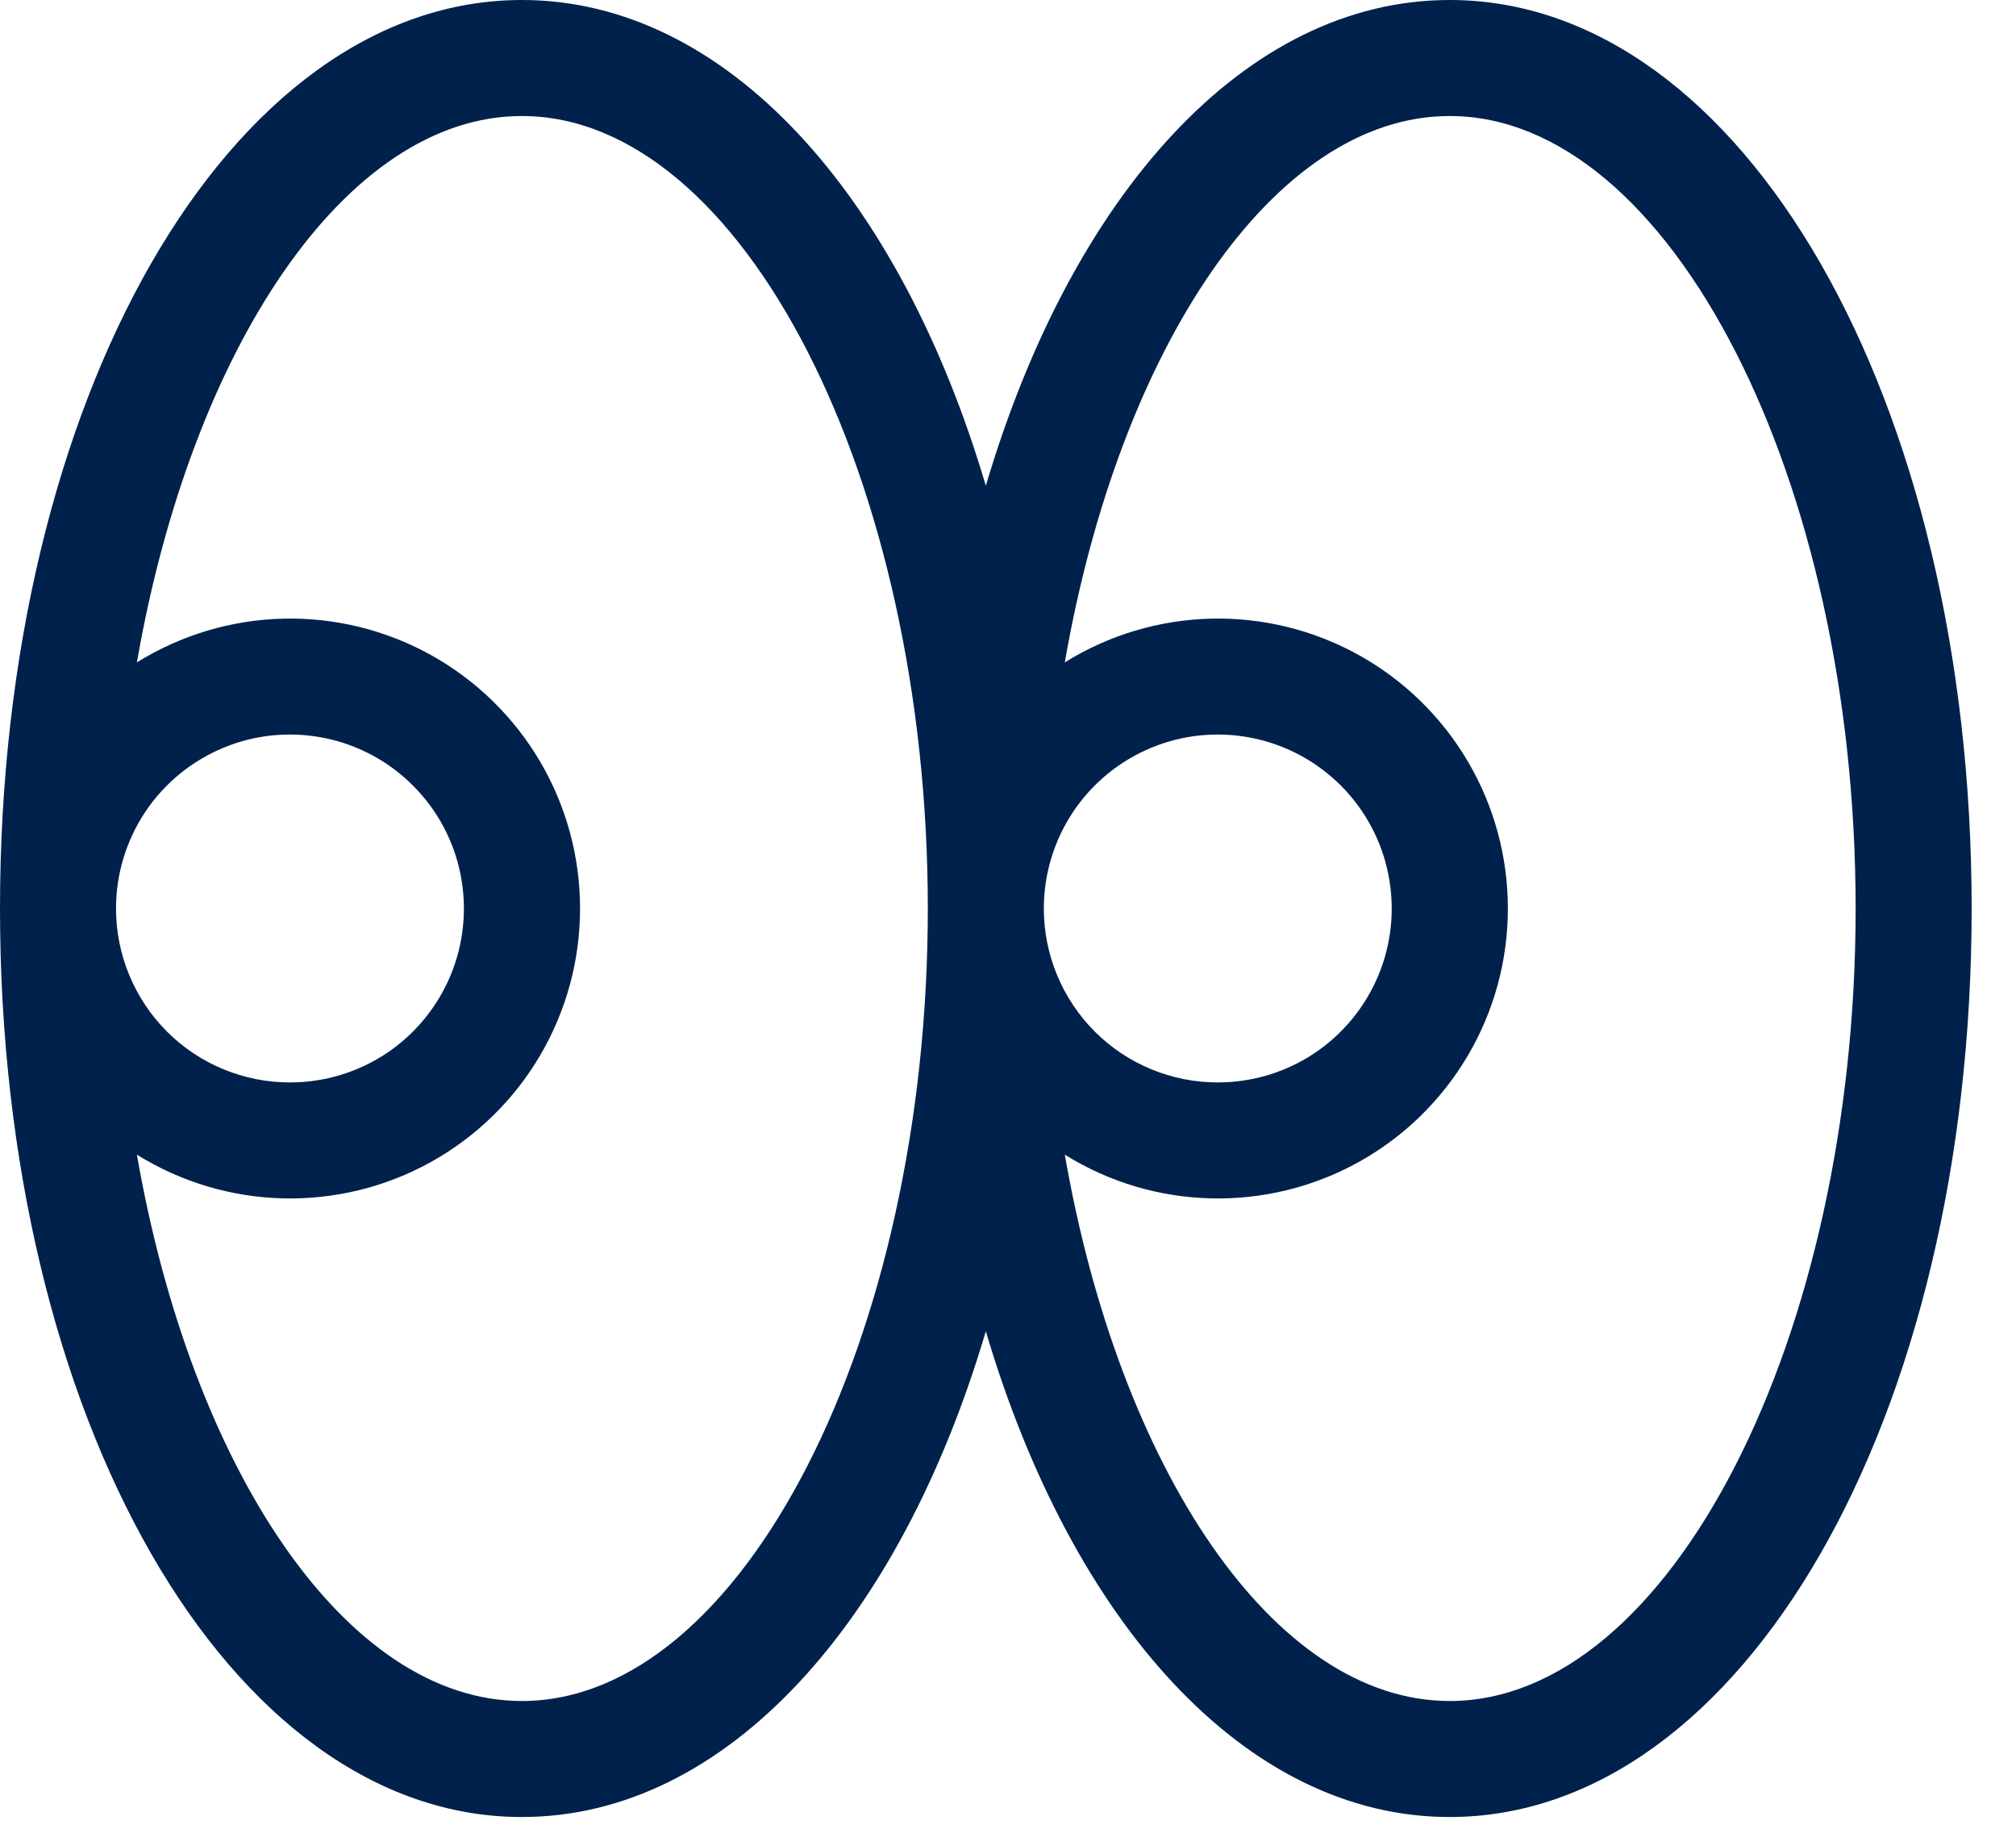
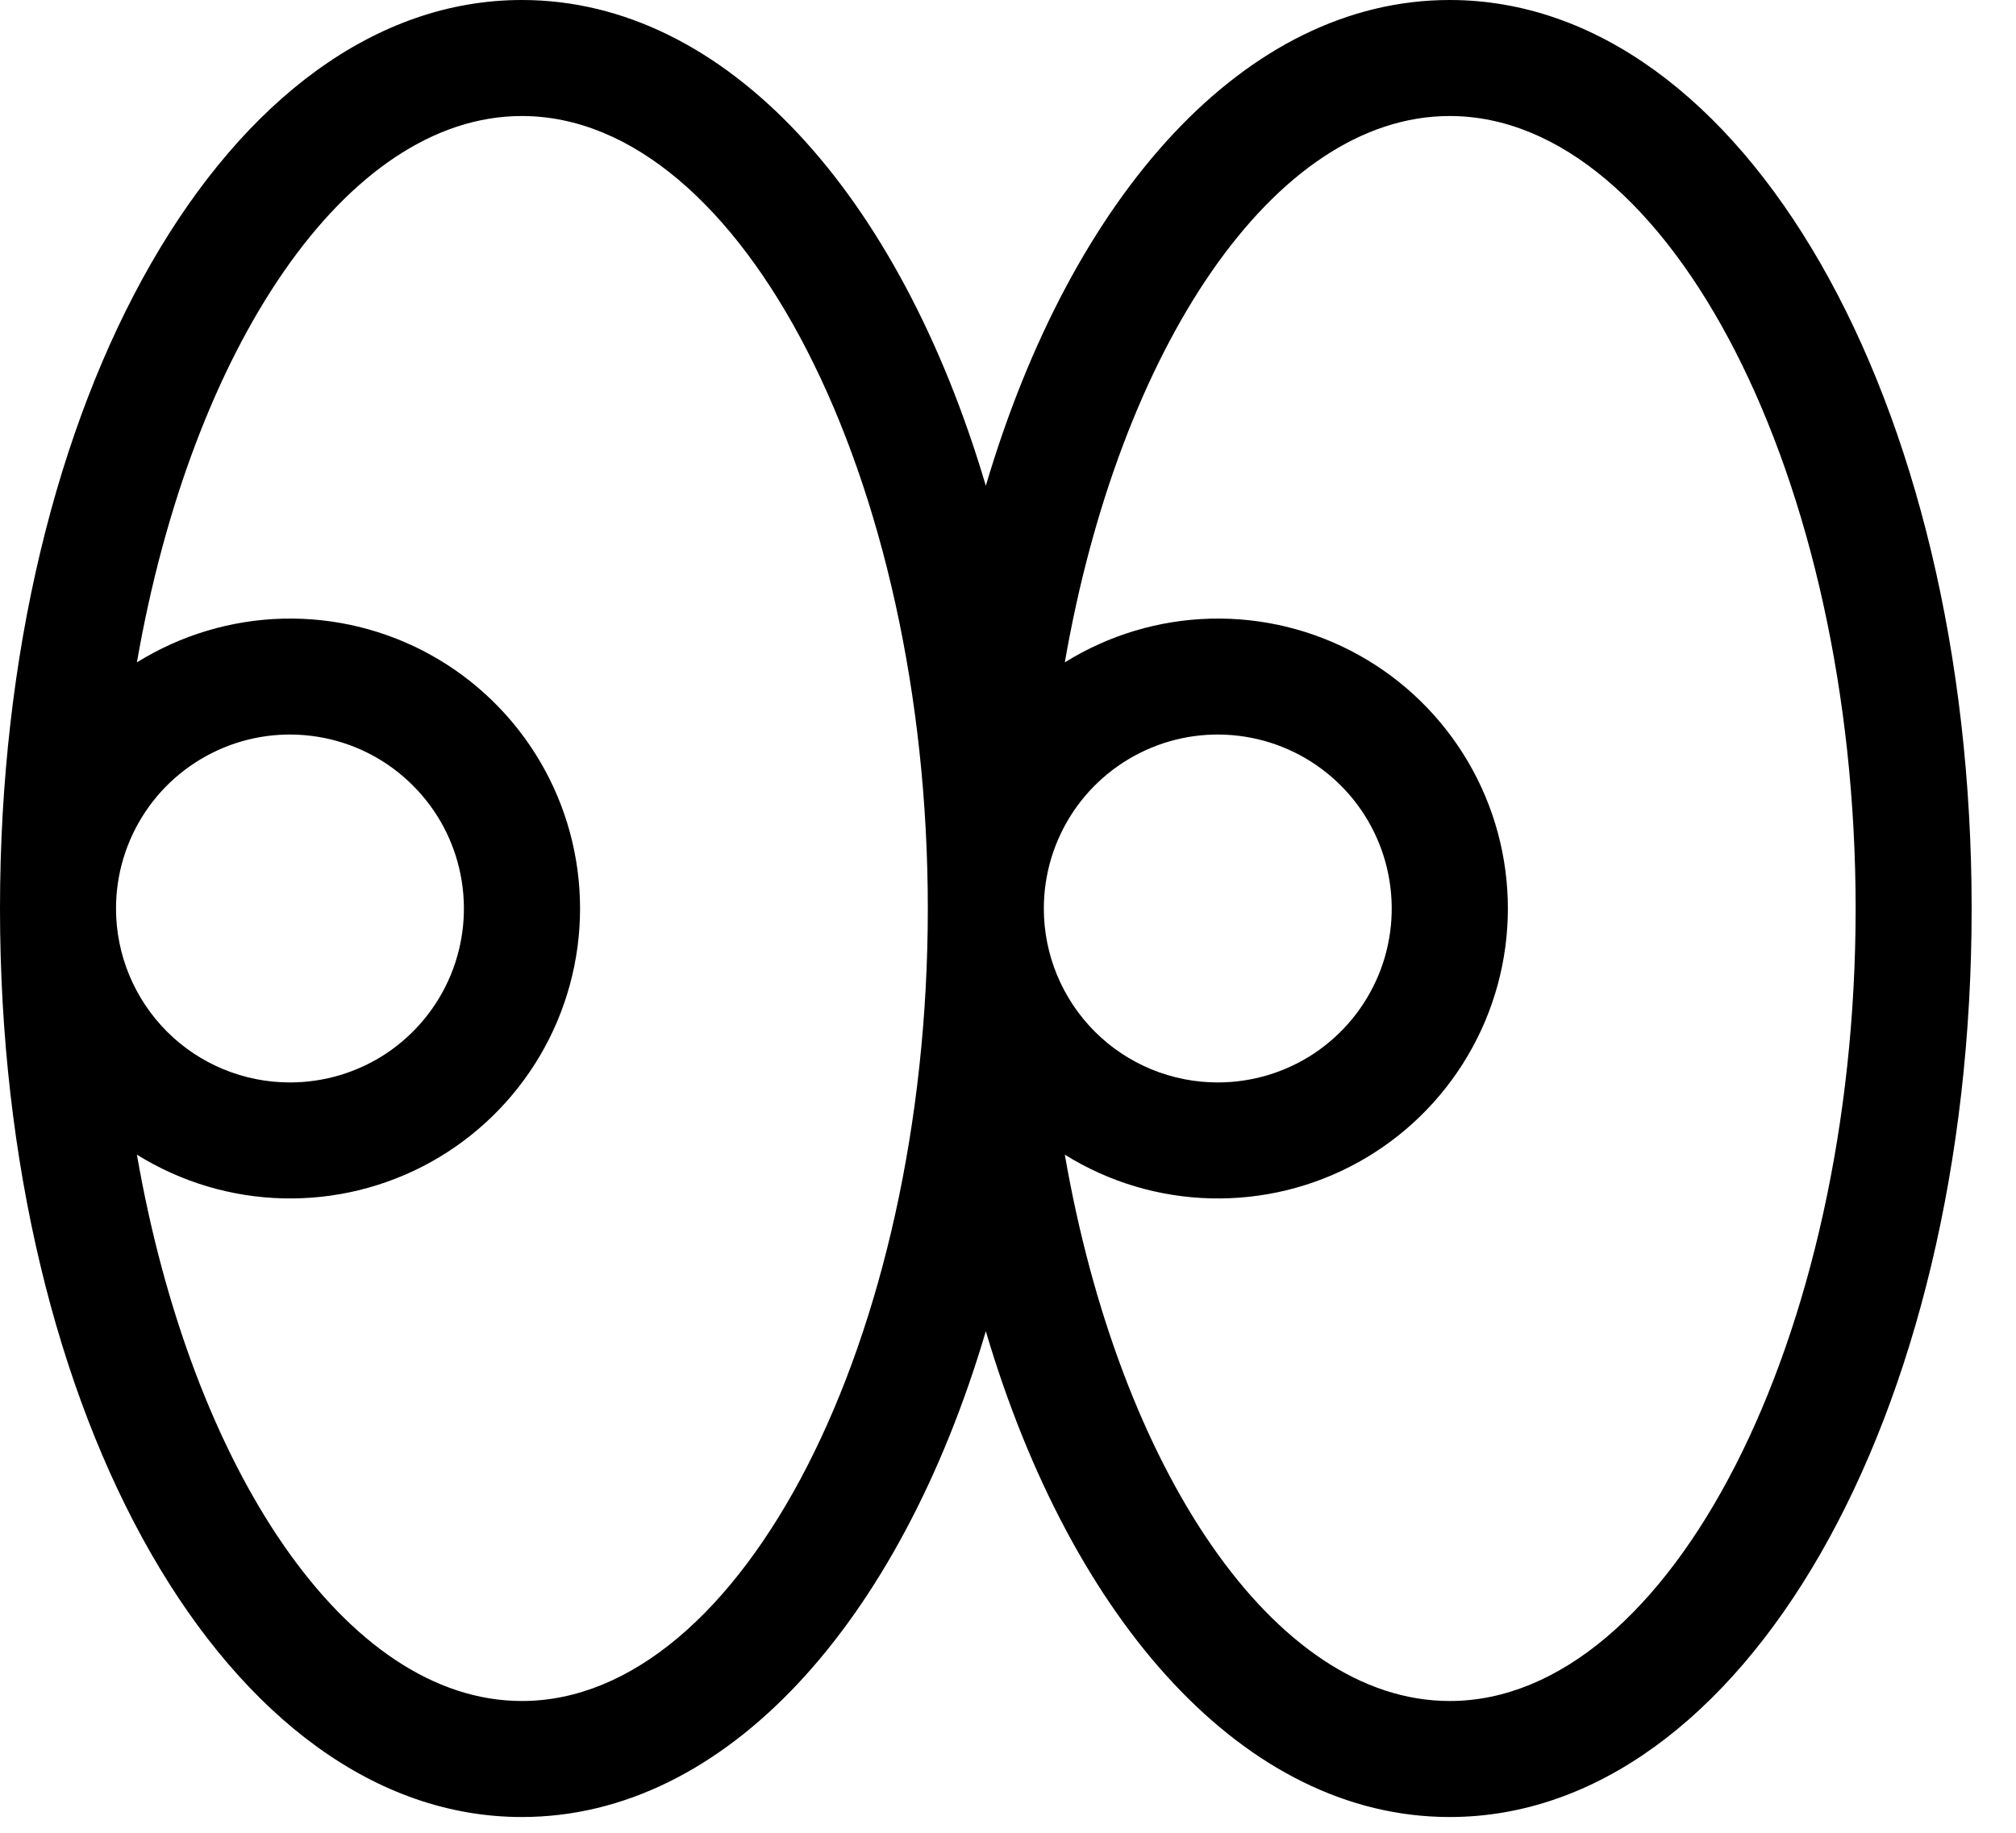
<svg xmlns="http://www.w3.org/2000/svg" width="22" height="20" viewBox="0 0 22 20" fill="none">
-   <path d="M15.82 0C13.59 0 11.697 2.125 10.758 5.301C9.819 2.125 7.926 0 5.695 0C2.502 0 0 4.355 0 9.914C0 15.473 2.502 19.828 5.695 19.828C7.926 19.828 9.819 17.703 10.758 14.527C11.697 17.703 13.59 19.828 15.82 19.828C19.014 19.828 21.516 15.473 21.516 9.914C21.516 4.355 19.014 0 15.82 0ZM5.695 18.562C3.772 18.562 2.089 16.021 1.494 12.6C1.974 12.899 2.524 13.063 3.088 13.077C3.652 13.091 4.21 12.954 4.703 12.68C5.196 12.406 5.607 12.005 5.893 11.519C6.18 11.032 6.33 10.478 6.33 9.914C6.33 9.35 6.18 8.796 5.893 8.309C5.607 7.823 5.196 7.422 4.703 7.148C4.21 6.874 3.652 6.737 3.088 6.751C2.524 6.765 1.974 6.93 1.494 7.228C2.089 3.807 3.772 1.266 5.695 1.266C8.097 1.266 10.125 5.226 10.125 9.914C10.125 14.602 8.097 18.562 5.695 18.562ZM1.266 9.914C1.266 9.539 1.377 9.172 1.586 8.859C1.794 8.547 2.091 8.304 2.438 8.16C2.784 8.016 3.166 7.979 3.534 8.052C3.903 8.125 4.241 8.306 4.506 8.572C4.772 8.837 4.953 9.175 5.026 9.544C5.099 9.912 5.062 10.294 4.918 10.641C4.774 10.988 4.531 11.284 4.219 11.493C3.907 11.701 3.54 11.812 3.164 11.812C2.661 11.812 2.178 11.613 1.822 11.257C1.466 10.9 1.266 10.418 1.266 9.914ZM15.82 18.562C13.897 18.562 12.214 16.021 11.62 12.6C12.099 12.899 12.649 13.063 13.213 13.077C13.777 13.091 14.335 12.954 14.828 12.68C15.321 12.406 15.732 12.005 16.018 11.519C16.305 11.032 16.455 10.478 16.455 9.914C16.455 9.35 16.305 8.796 16.018 8.309C15.732 7.823 15.321 7.422 14.828 7.148C14.335 6.874 13.777 6.737 13.213 6.751C12.649 6.765 12.099 6.93 11.62 7.228C12.214 3.807 13.897 1.266 15.82 1.266C18.222 1.266 20.25 5.226 20.25 9.914C20.25 14.602 18.222 18.562 15.82 18.562ZM11.391 9.914C11.391 9.539 11.502 9.172 11.711 8.859C11.919 8.547 12.216 8.304 12.563 8.16C12.909 8.016 13.291 7.979 13.659 8.052C14.028 8.125 14.366 8.306 14.632 8.572C14.897 8.837 15.078 9.175 15.151 9.544C15.224 9.912 15.187 10.294 15.043 10.641C14.899 10.988 14.656 11.284 14.344 11.493C14.032 11.701 13.665 11.812 13.289 11.812C12.786 11.812 12.303 11.613 11.947 11.257C11.591 10.9 11.391 10.418 11.391 9.914Z" fill="#00214B" />
+   <path d="M15.82 0C13.59 0 11.697 2.125 10.758 5.301C9.819 2.125 7.926 0 5.695 0C2.502 0 0 4.355 0 9.914C0 15.473 2.502 19.828 5.695 19.828C7.926 19.828 9.819 17.703 10.758 14.527C11.697 17.703 13.59 19.828 15.82 19.828C19.014 19.828 21.516 15.473 21.516 9.914C21.516 4.355 19.014 0 15.82 0ZM5.695 18.562C3.772 18.562 2.089 16.021 1.494 12.6C1.974 12.899 2.524 13.063 3.088 13.077C3.652 13.091 4.21 12.954 4.703 12.68C5.196 12.406 5.607 12.005 5.893 11.519C6.18 11.032 6.33 10.478 6.33 9.914C6.33 9.35 6.18 8.796 5.893 8.309C5.607 7.823 5.196 7.422 4.703 7.148C4.21 6.874 3.652 6.737 3.088 6.751C2.524 6.765 1.974 6.93 1.494 7.228C2.089 3.807 3.772 1.266 5.695 1.266C8.097 1.266 10.125 5.226 10.125 9.914C10.125 14.602 8.097 18.562 5.695 18.562ZM1.266 9.914C1.266 9.539 1.377 9.172 1.586 8.859C1.794 8.547 2.091 8.304 2.438 8.16C2.784 8.016 3.166 7.979 3.534 8.052C3.903 8.125 4.241 8.306 4.506 8.572C4.772 8.837 4.953 9.175 5.026 9.544C5.099 9.912 5.062 10.294 4.918 10.641C4.774 10.988 4.531 11.284 4.219 11.493C3.907 11.701 3.54 11.812 3.164 11.812C2.661 11.812 2.178 11.613 1.822 11.257C1.466 10.9 1.266 10.418 1.266 9.914ZM15.82 18.562C13.897 18.562 12.214 16.021 11.62 12.6C12.099 12.899 12.649 13.063 13.213 13.077C13.777 13.091 14.335 12.954 14.828 12.68C15.321 12.406 15.732 12.005 16.018 11.519C16.305 11.032 16.455 10.478 16.455 9.914C16.455 9.35 16.305 8.796 16.018 8.309C15.732 7.823 15.321 7.422 14.828 7.148C14.335 6.874 13.777 6.737 13.213 6.751C12.649 6.765 12.099 6.93 11.62 7.228C12.214 3.807 13.897 1.266 15.82 1.266C18.222 1.266 20.25 5.226 20.25 9.914C20.25 14.602 18.222 18.562 15.82 18.562ZM11.391 9.914C11.391 9.539 11.502 9.172 11.711 8.859C11.919 8.547 12.216 8.304 12.563 8.16C12.909 8.016 13.291 7.979 13.659 8.052C14.028 8.125 14.366 8.306 14.632 8.572C14.897 8.837 15.078 9.175 15.151 9.544C15.224 9.912 15.187 10.294 15.043 10.641C14.899 10.988 14.656 11.284 14.344 11.493C14.032 11.701 13.665 11.812 13.289 11.812C12.786 11.812 12.303 11.613 11.947 11.257C11.591 10.9 11.391 10.418 11.391 9.914Z" fill="currentColor" />
</svg>
